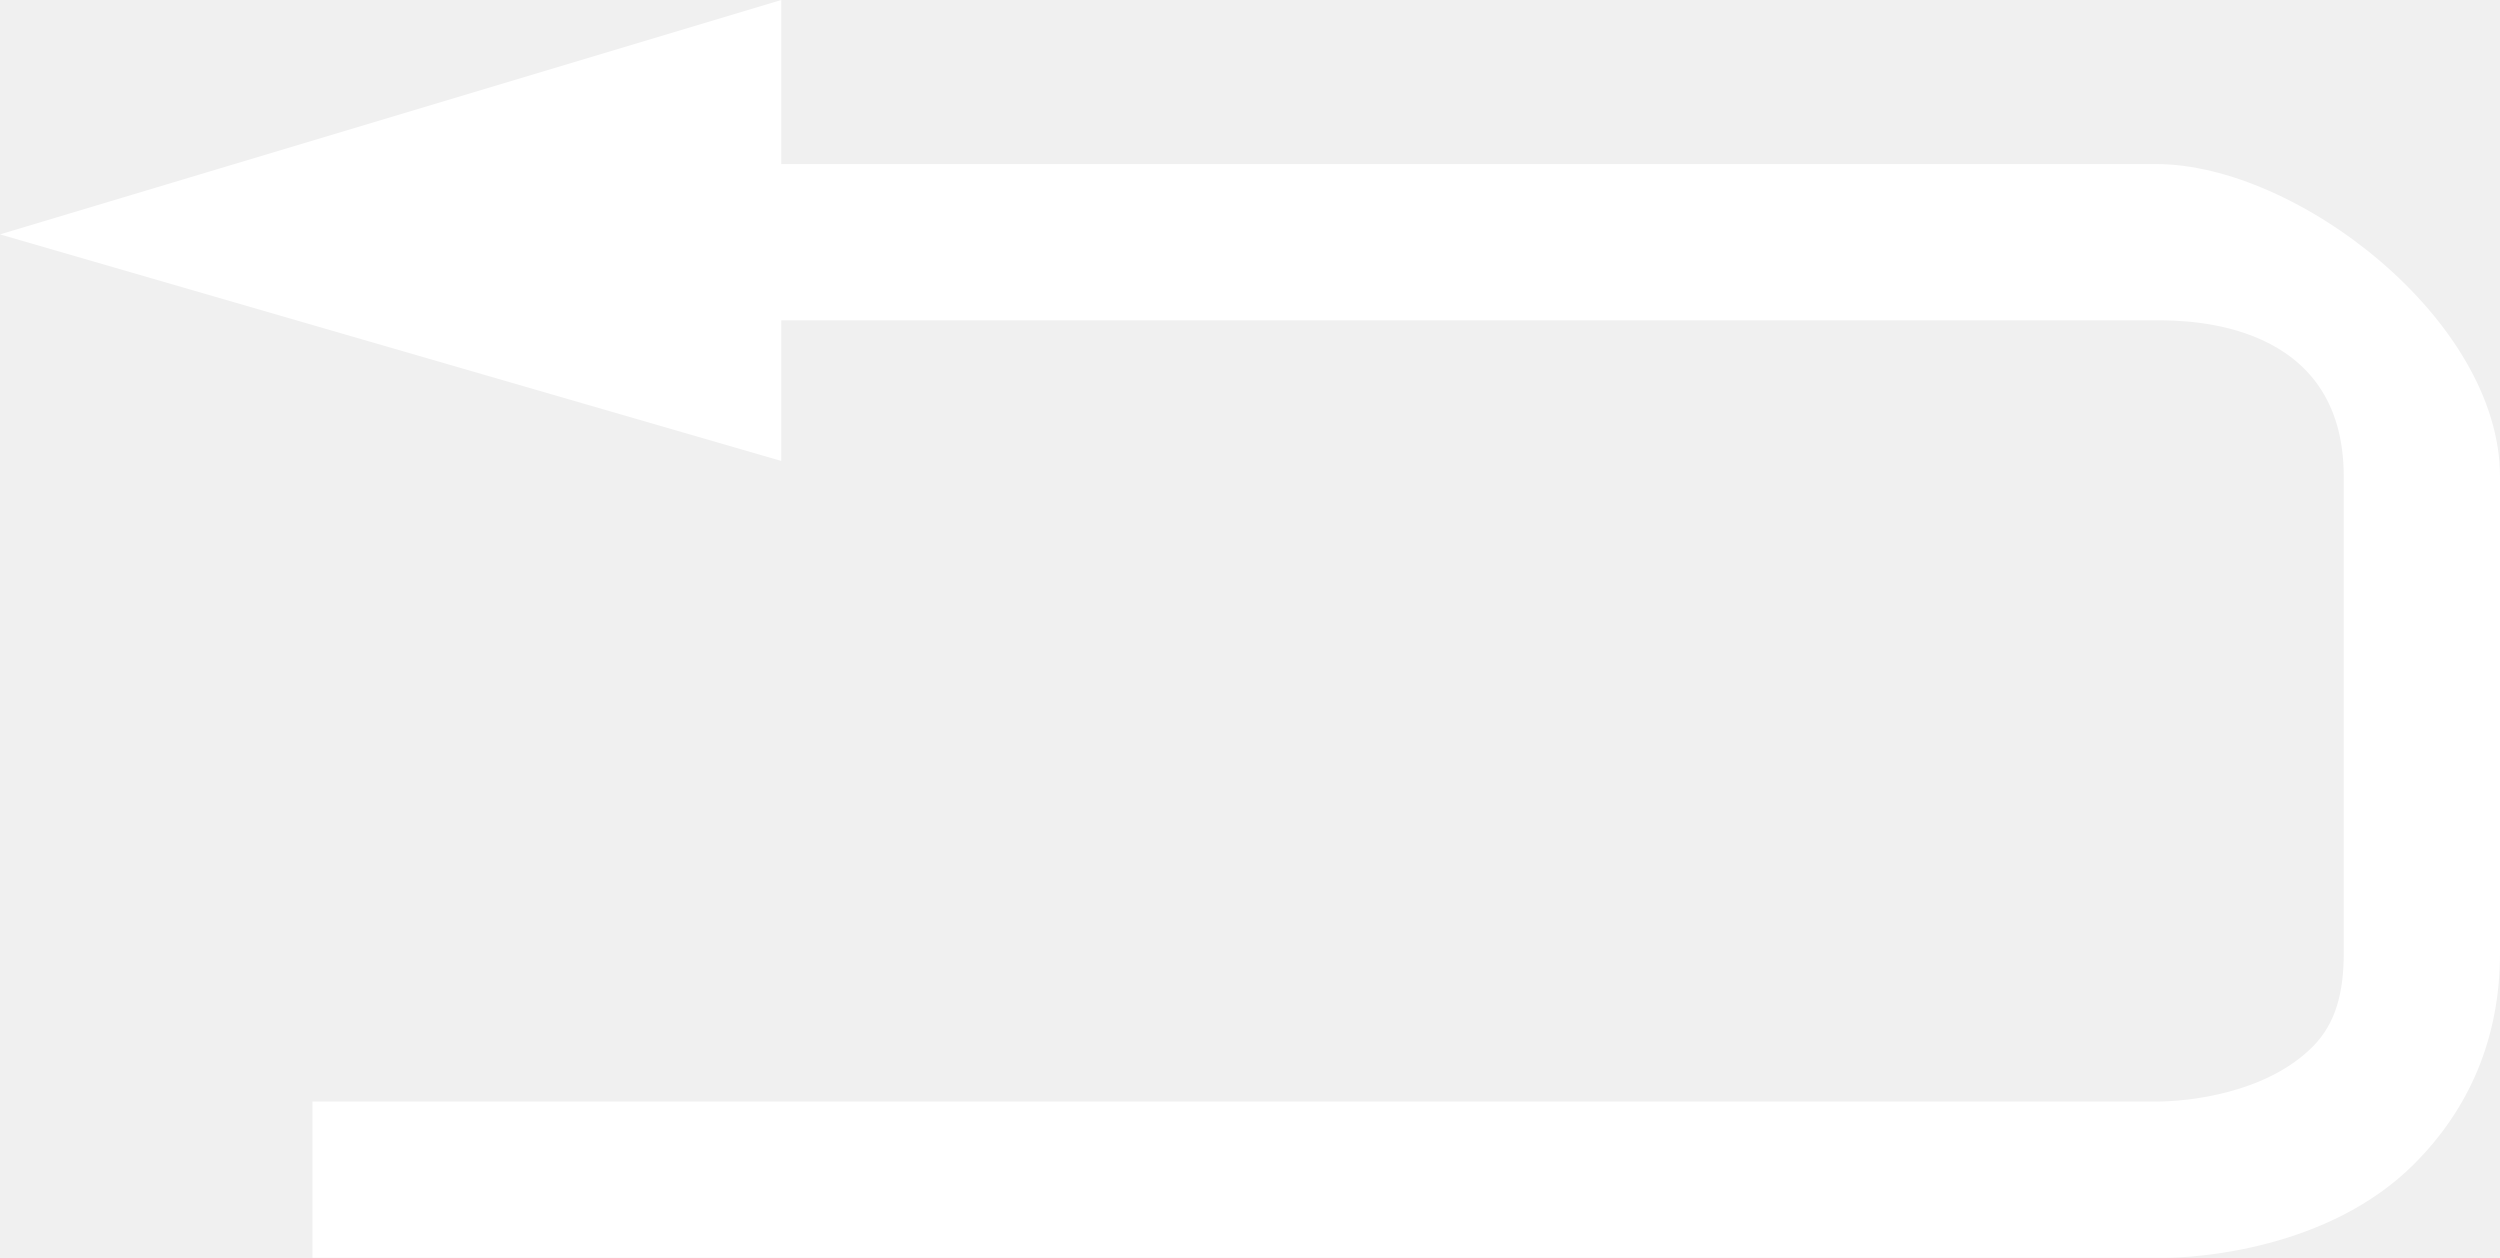
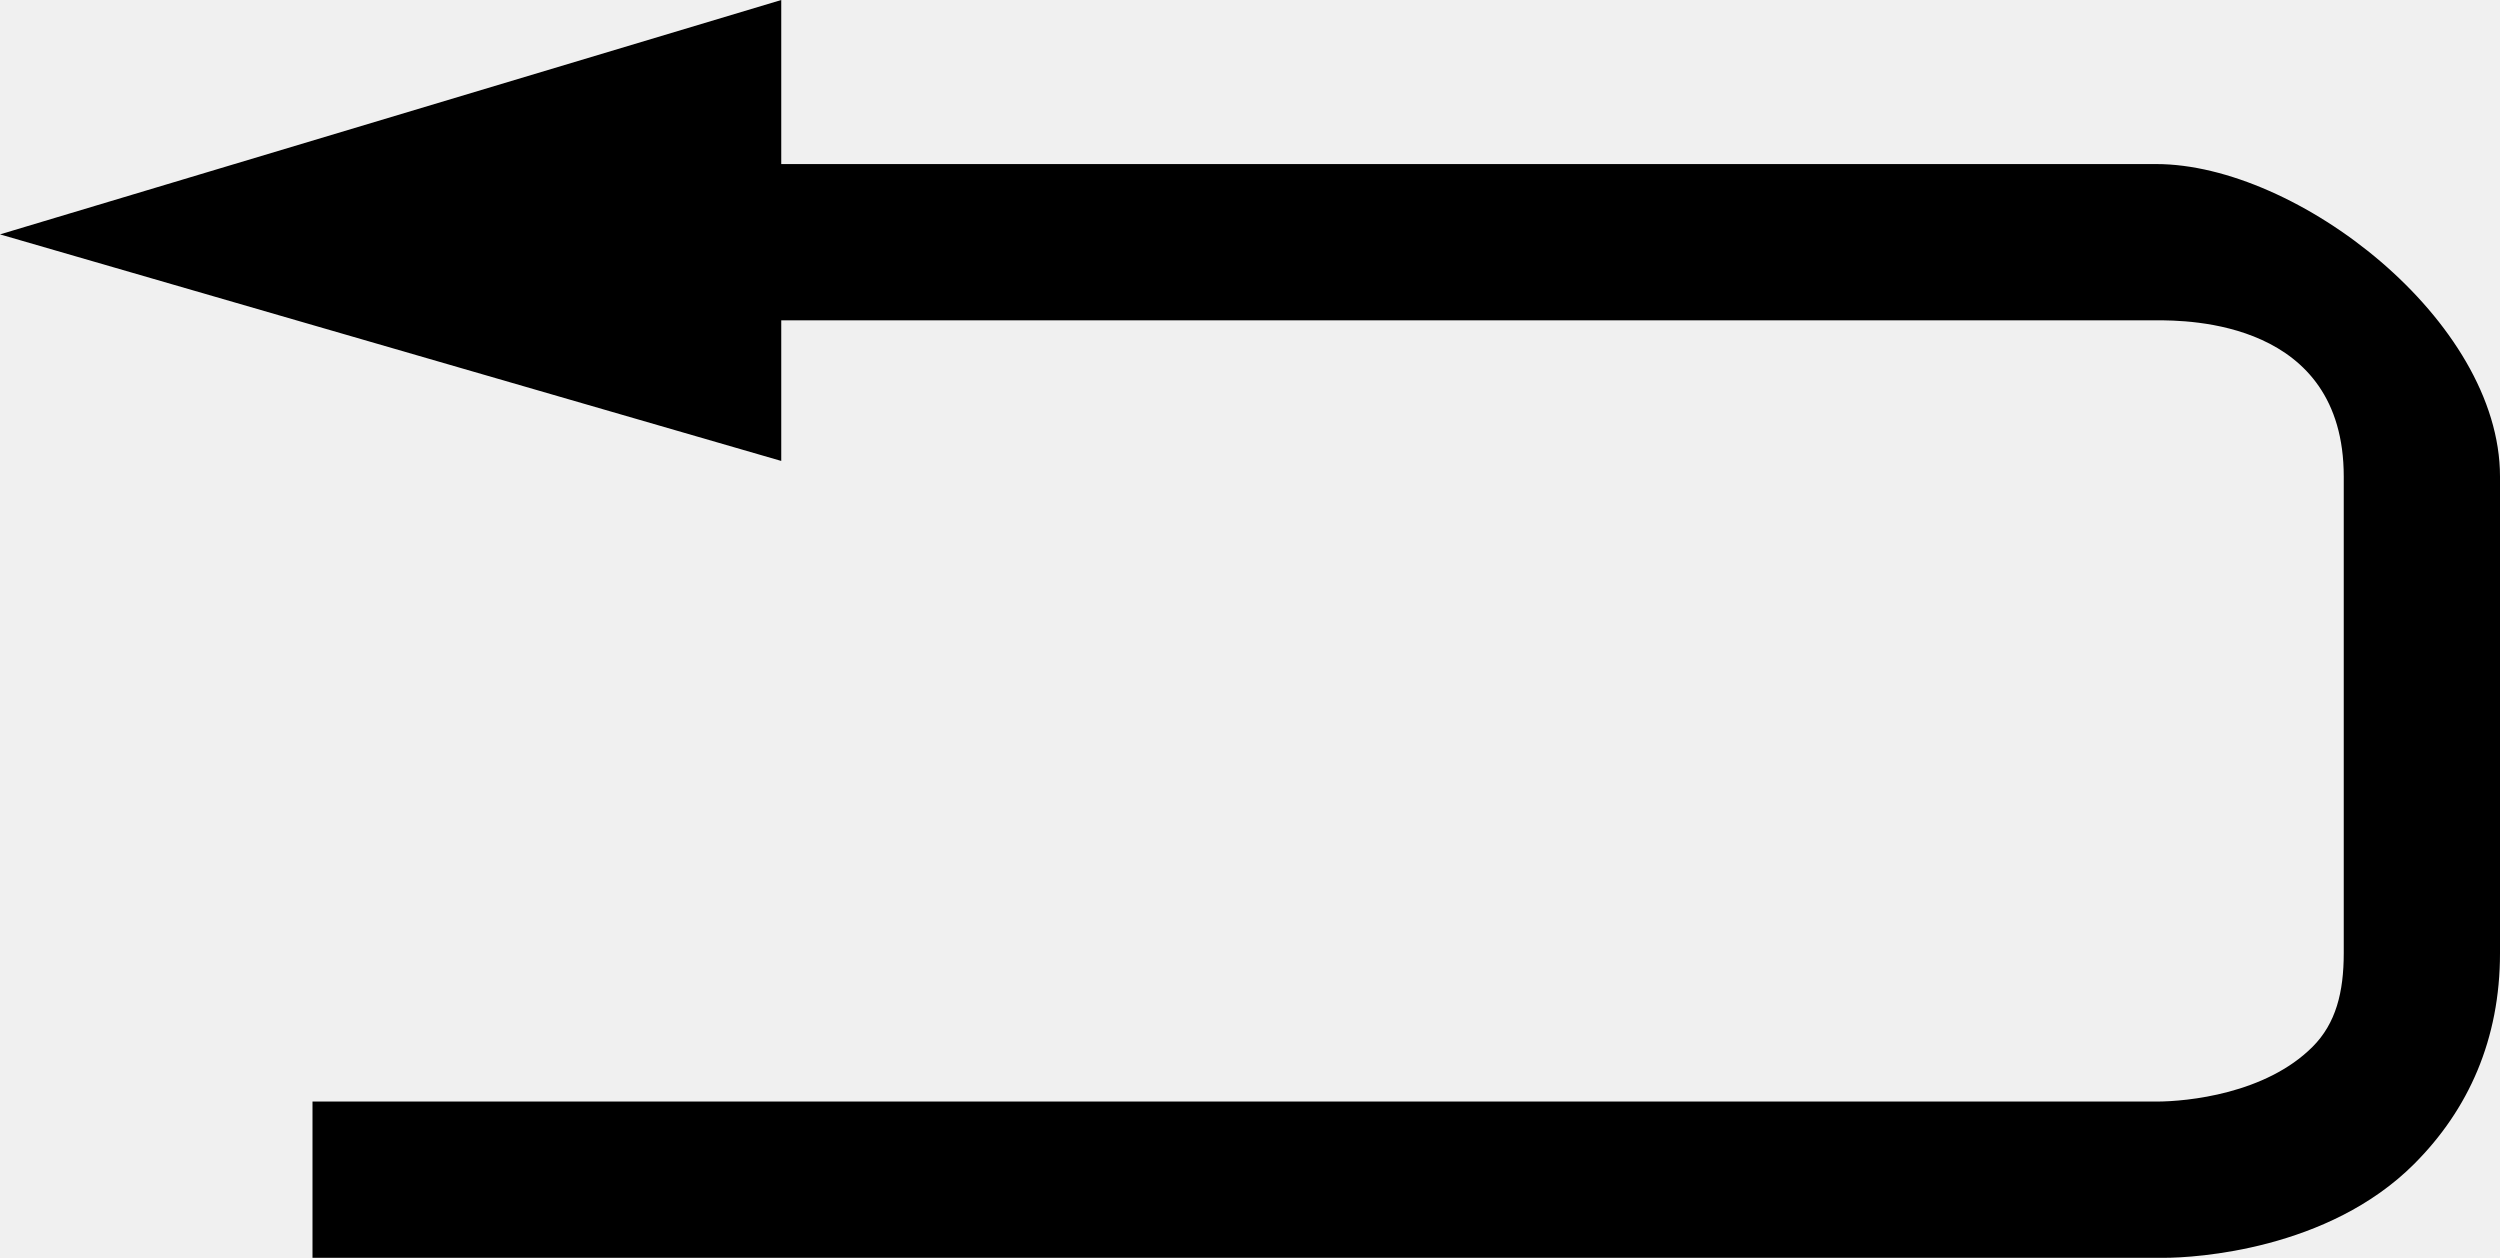
<svg xmlns="http://www.w3.org/2000/svg" version="1.1" id="Layer_1" x="0px" y="0px" viewBox="0 0 32 16.1" style="enable-background:new 0 0 32 16.1;" xml:space="preserve">
  <style type="text/css">
-   .st0{fill:#ffffff;}
</style>
  <path class="st0" d="M27.6,2.1H10L10,0L0,3l10,2.9l0-1.8h17.6c0.4,0,2.4,0,2.4,2v6.1c0,0.5-0.1,0.9-0.4,1.2C29,14,28,14.1,27.6,14.1 H4v2h23.6c0,0,0,0,0.1,0c0.4,0,2.1-0.1,3.2-1.2c0.7-0.7,1.1-1.6,1.1-2.7V6.1C32,4.1,29.4,2.1,27.6,2.1z" />
</svg>
